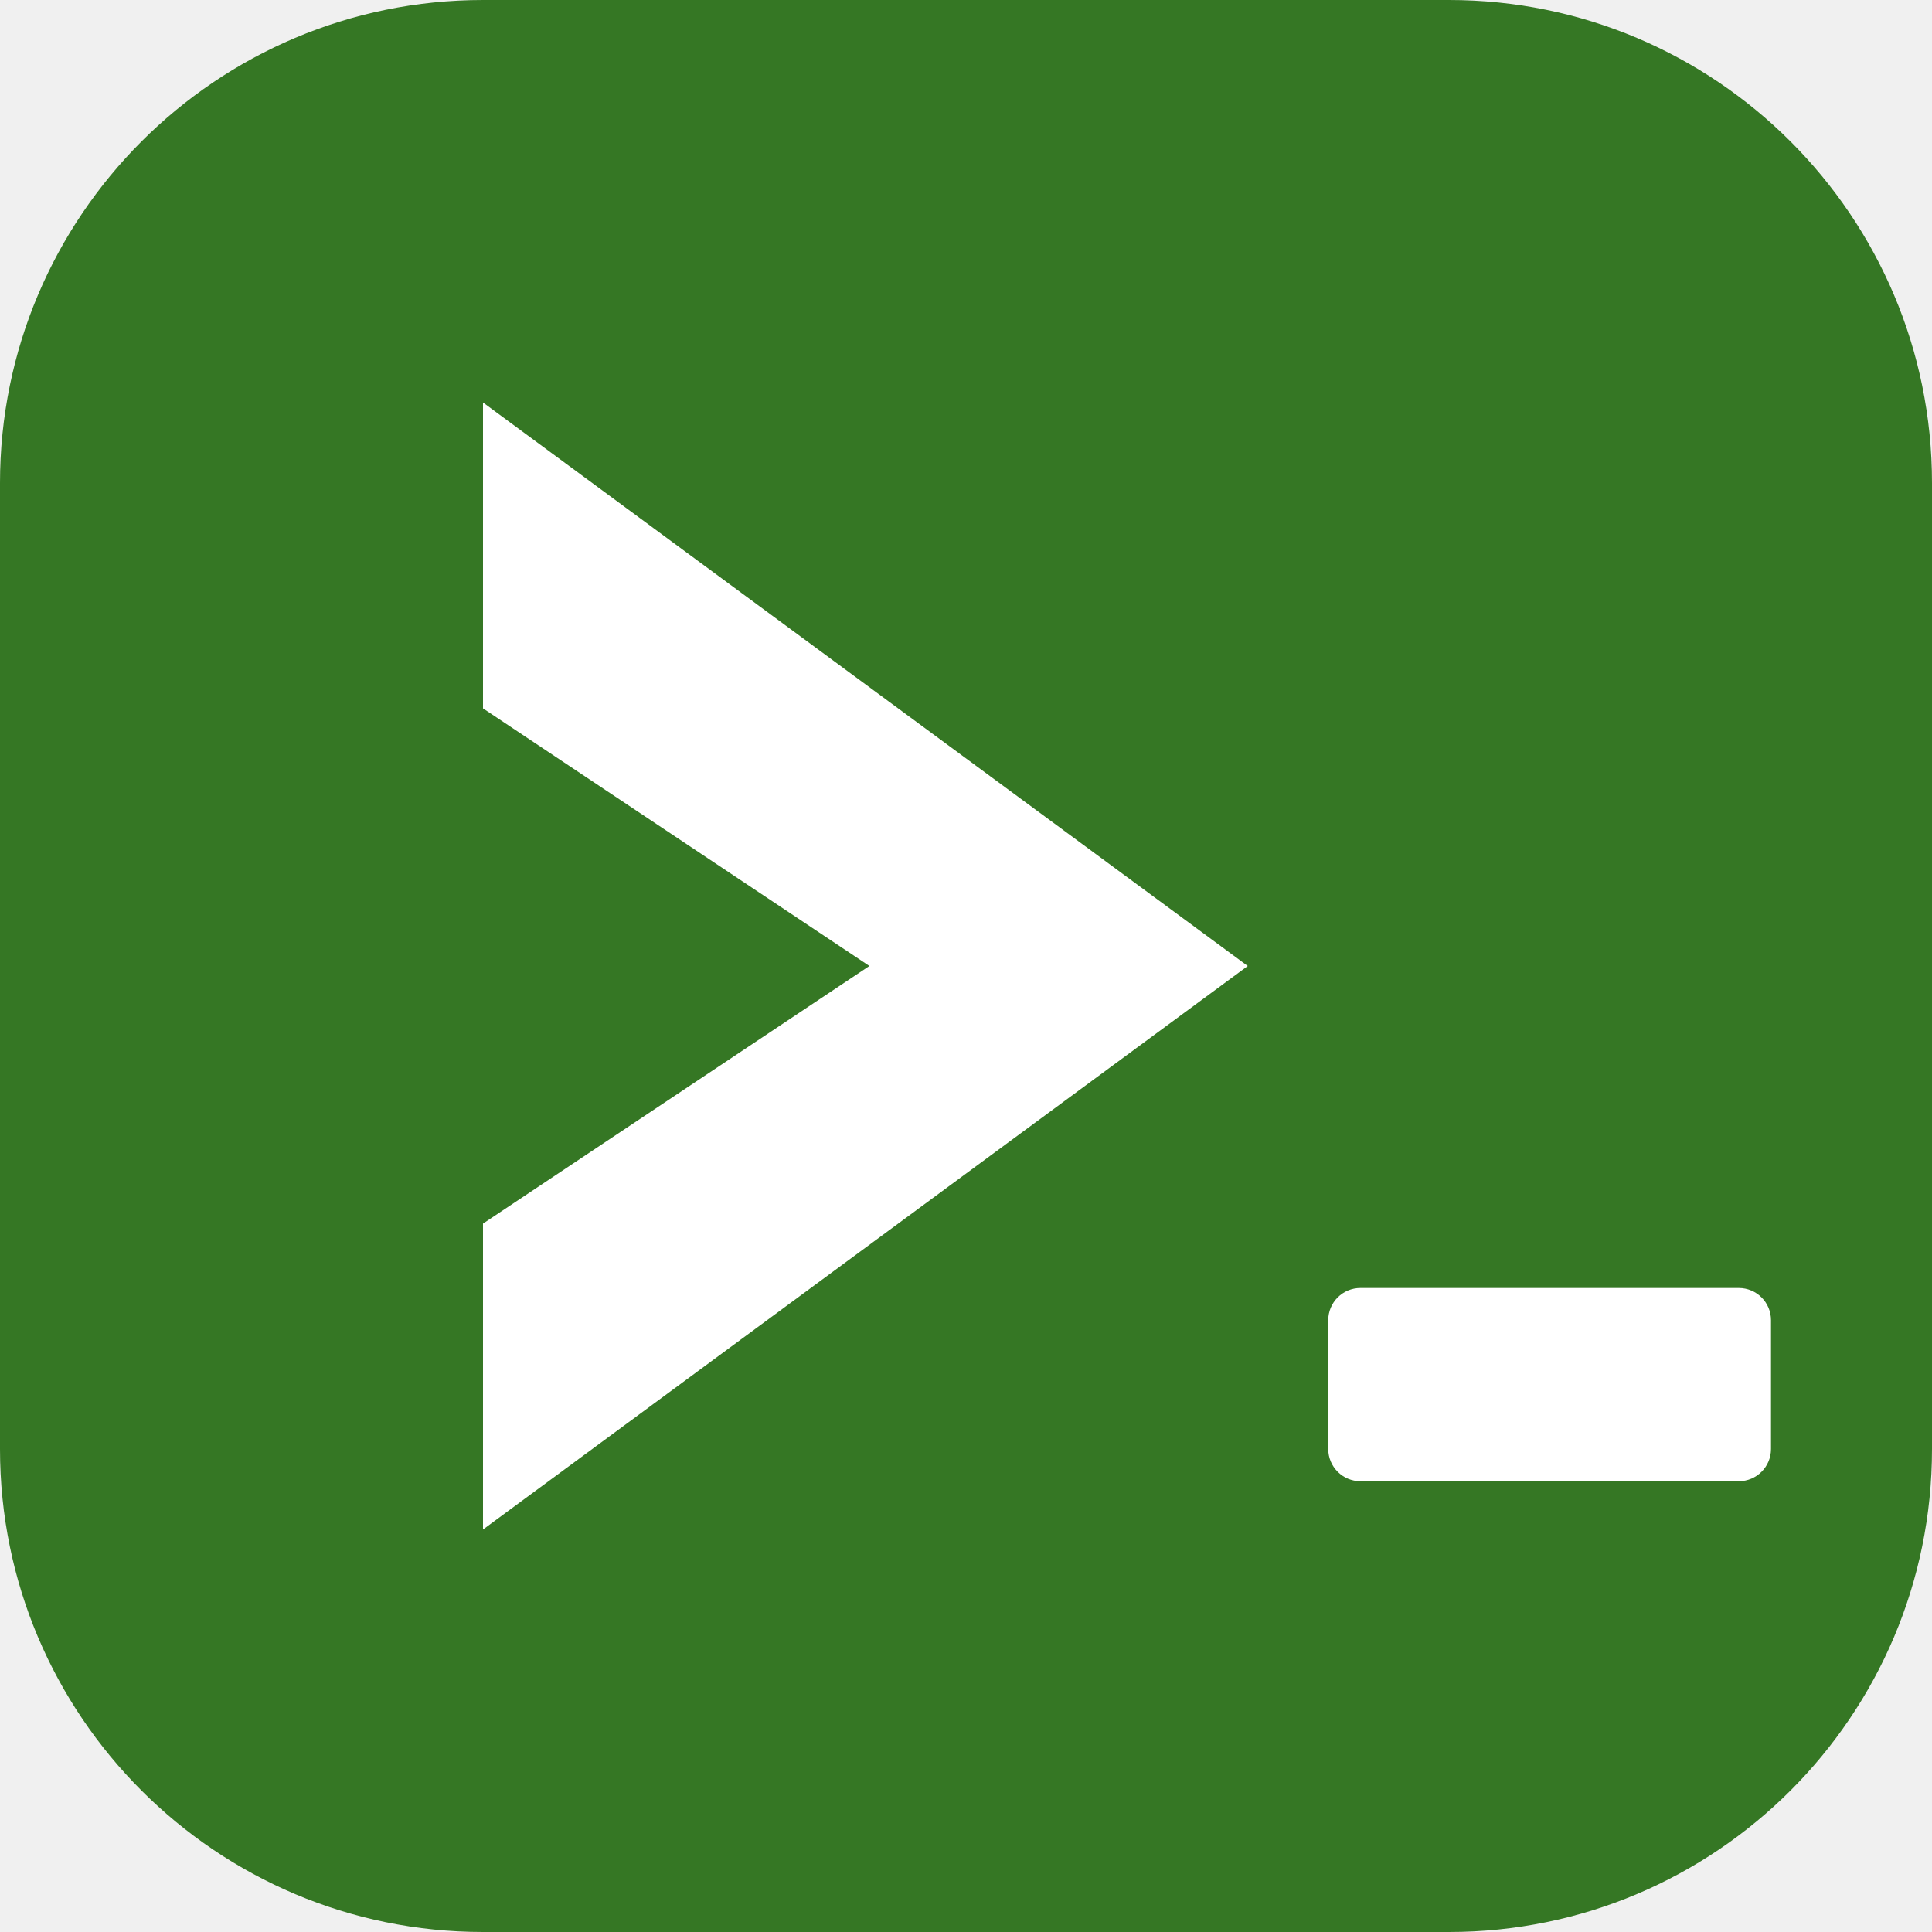
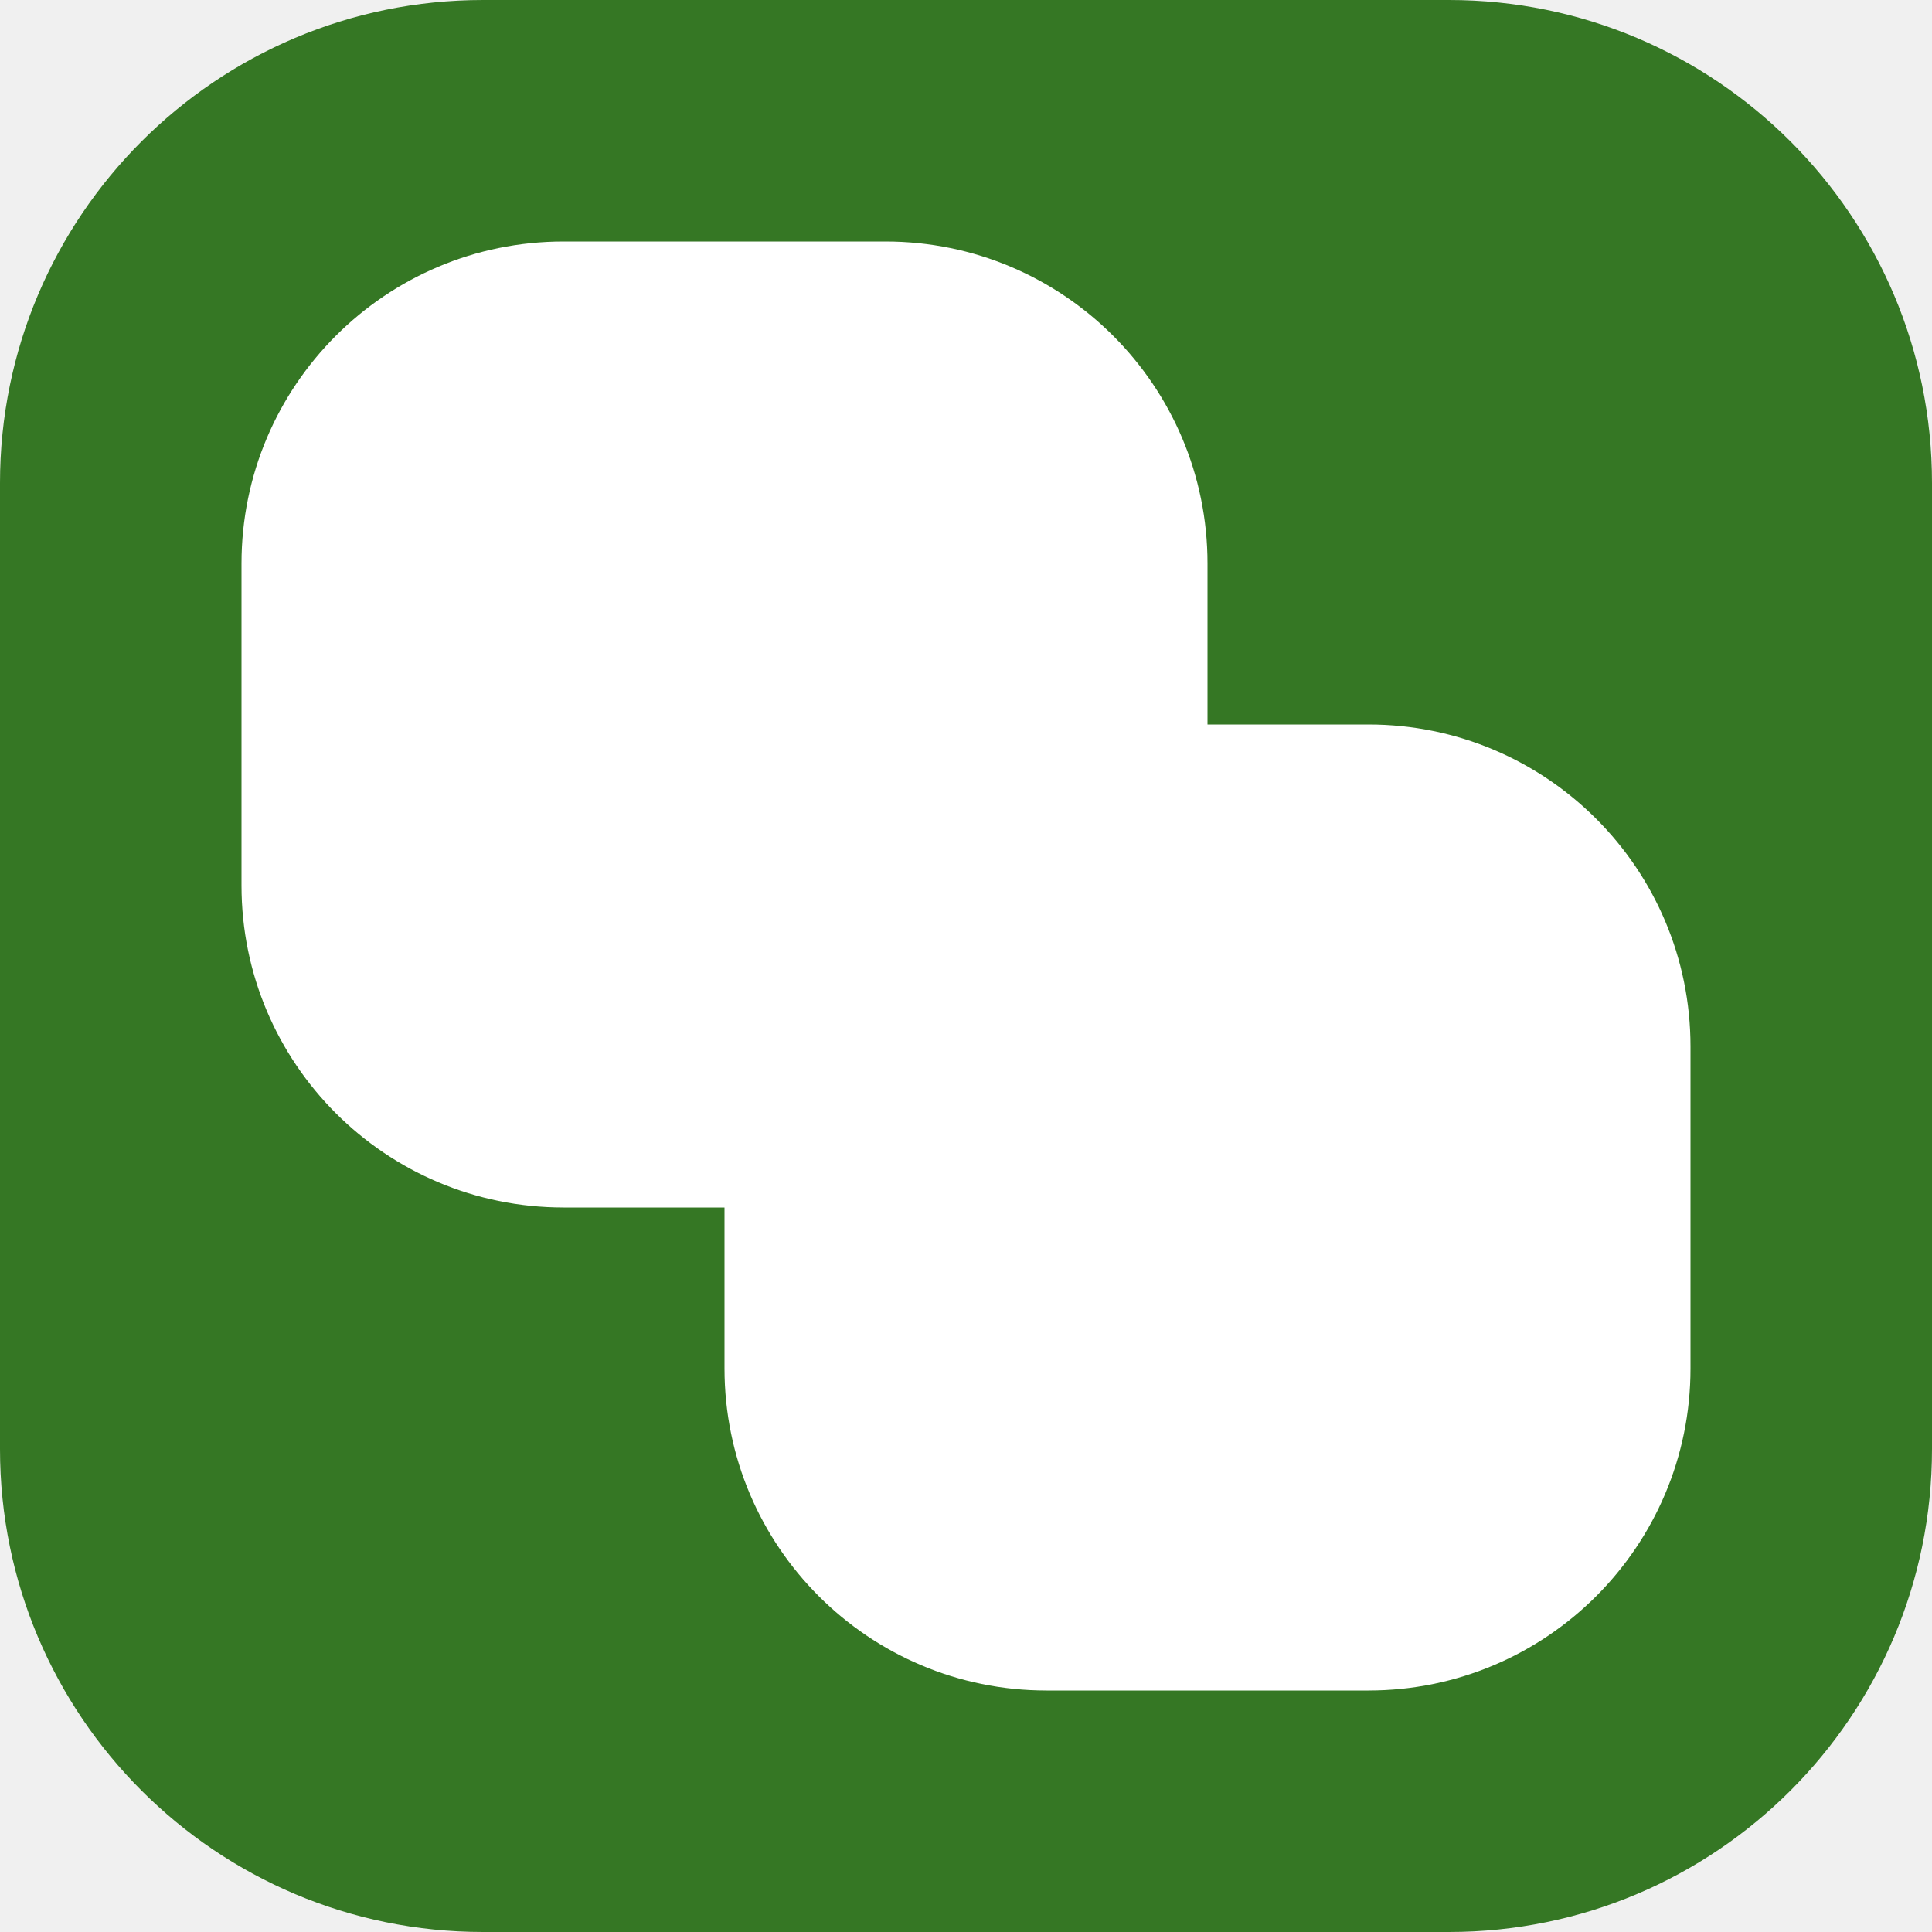
<svg xmlns="http://www.w3.org/2000/svg" width="64" height="64" viewBox="0 0 24 24">
  <rect width="24" height="24" rx="6" fill="#357724" />
-   <path d="M6 5L15.5 12L6 19V15.2L10.8 12L6 8.8V5Z" fill="#FFFFFF" />
-   <rect x="16.5" y="16" width="5.5" height="2.4" rx="0.4" fill="#FFFFFF" />
+   <rect x="3" y="3" width="12" height="12" rx="4" fill="#FFFFFF" />
+   <rect x="9" y="9" width="12" height="12" rx="4" fill="#FFFFFF" />
</svg>
